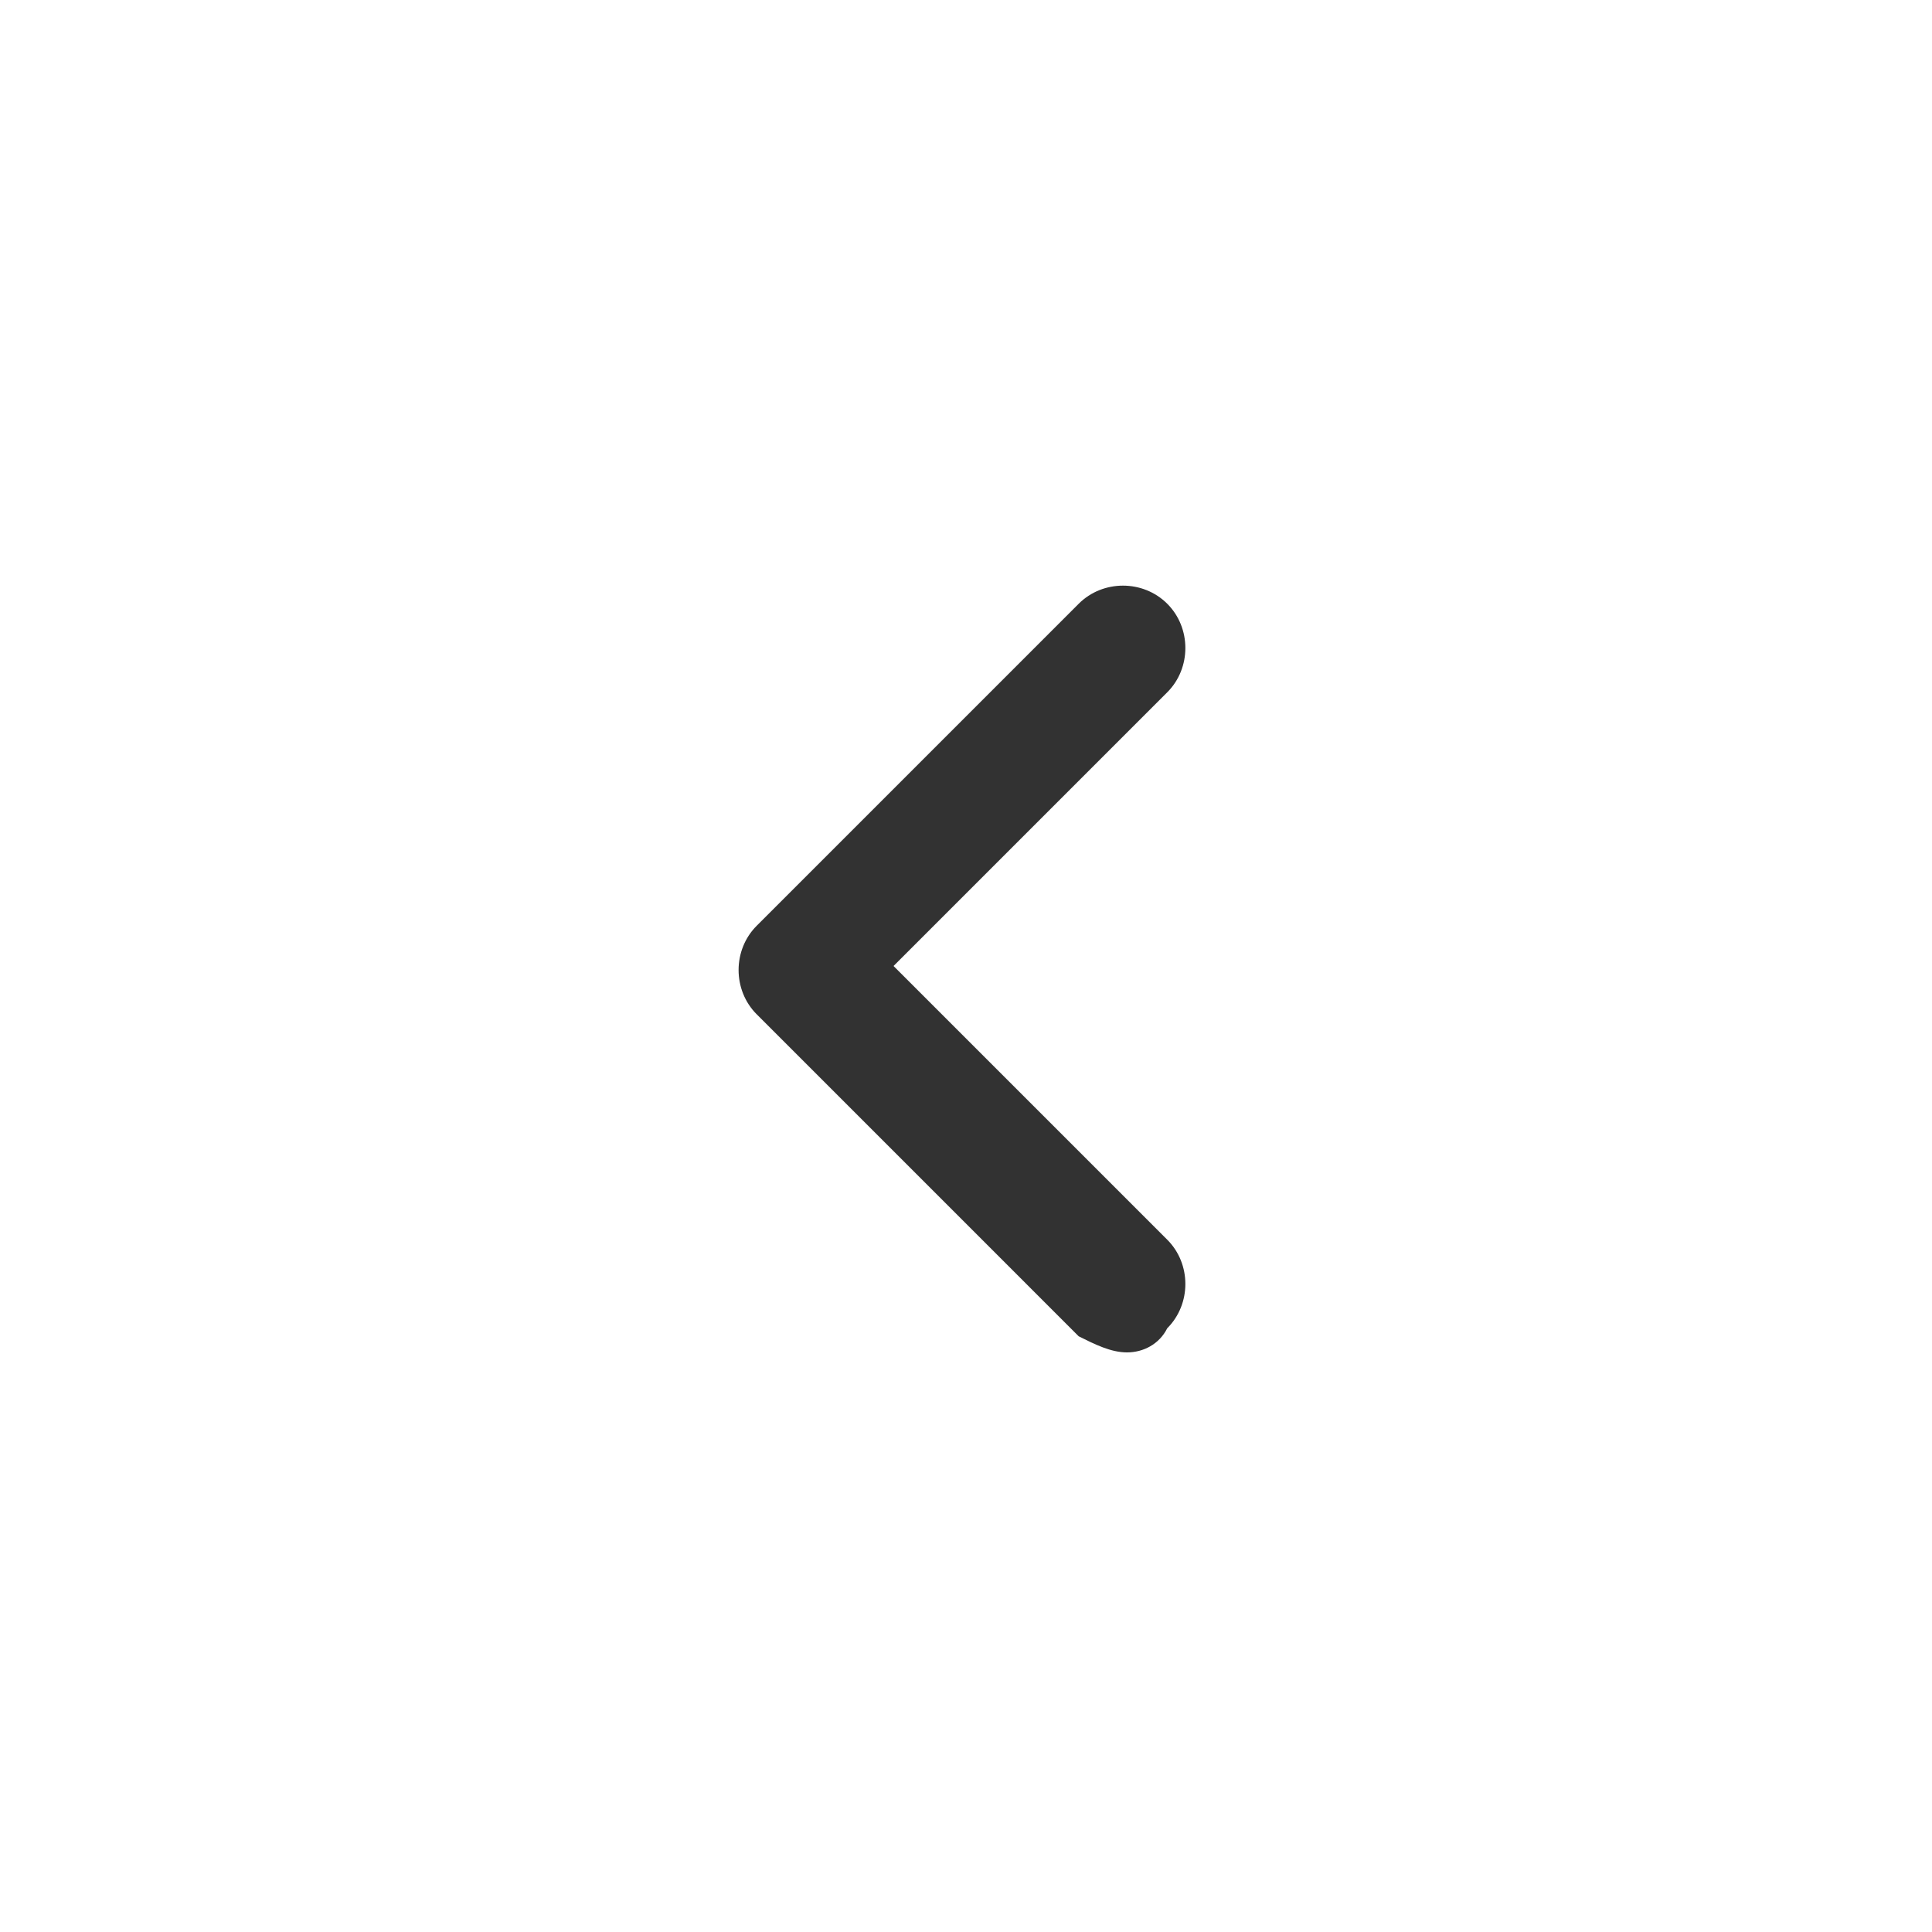
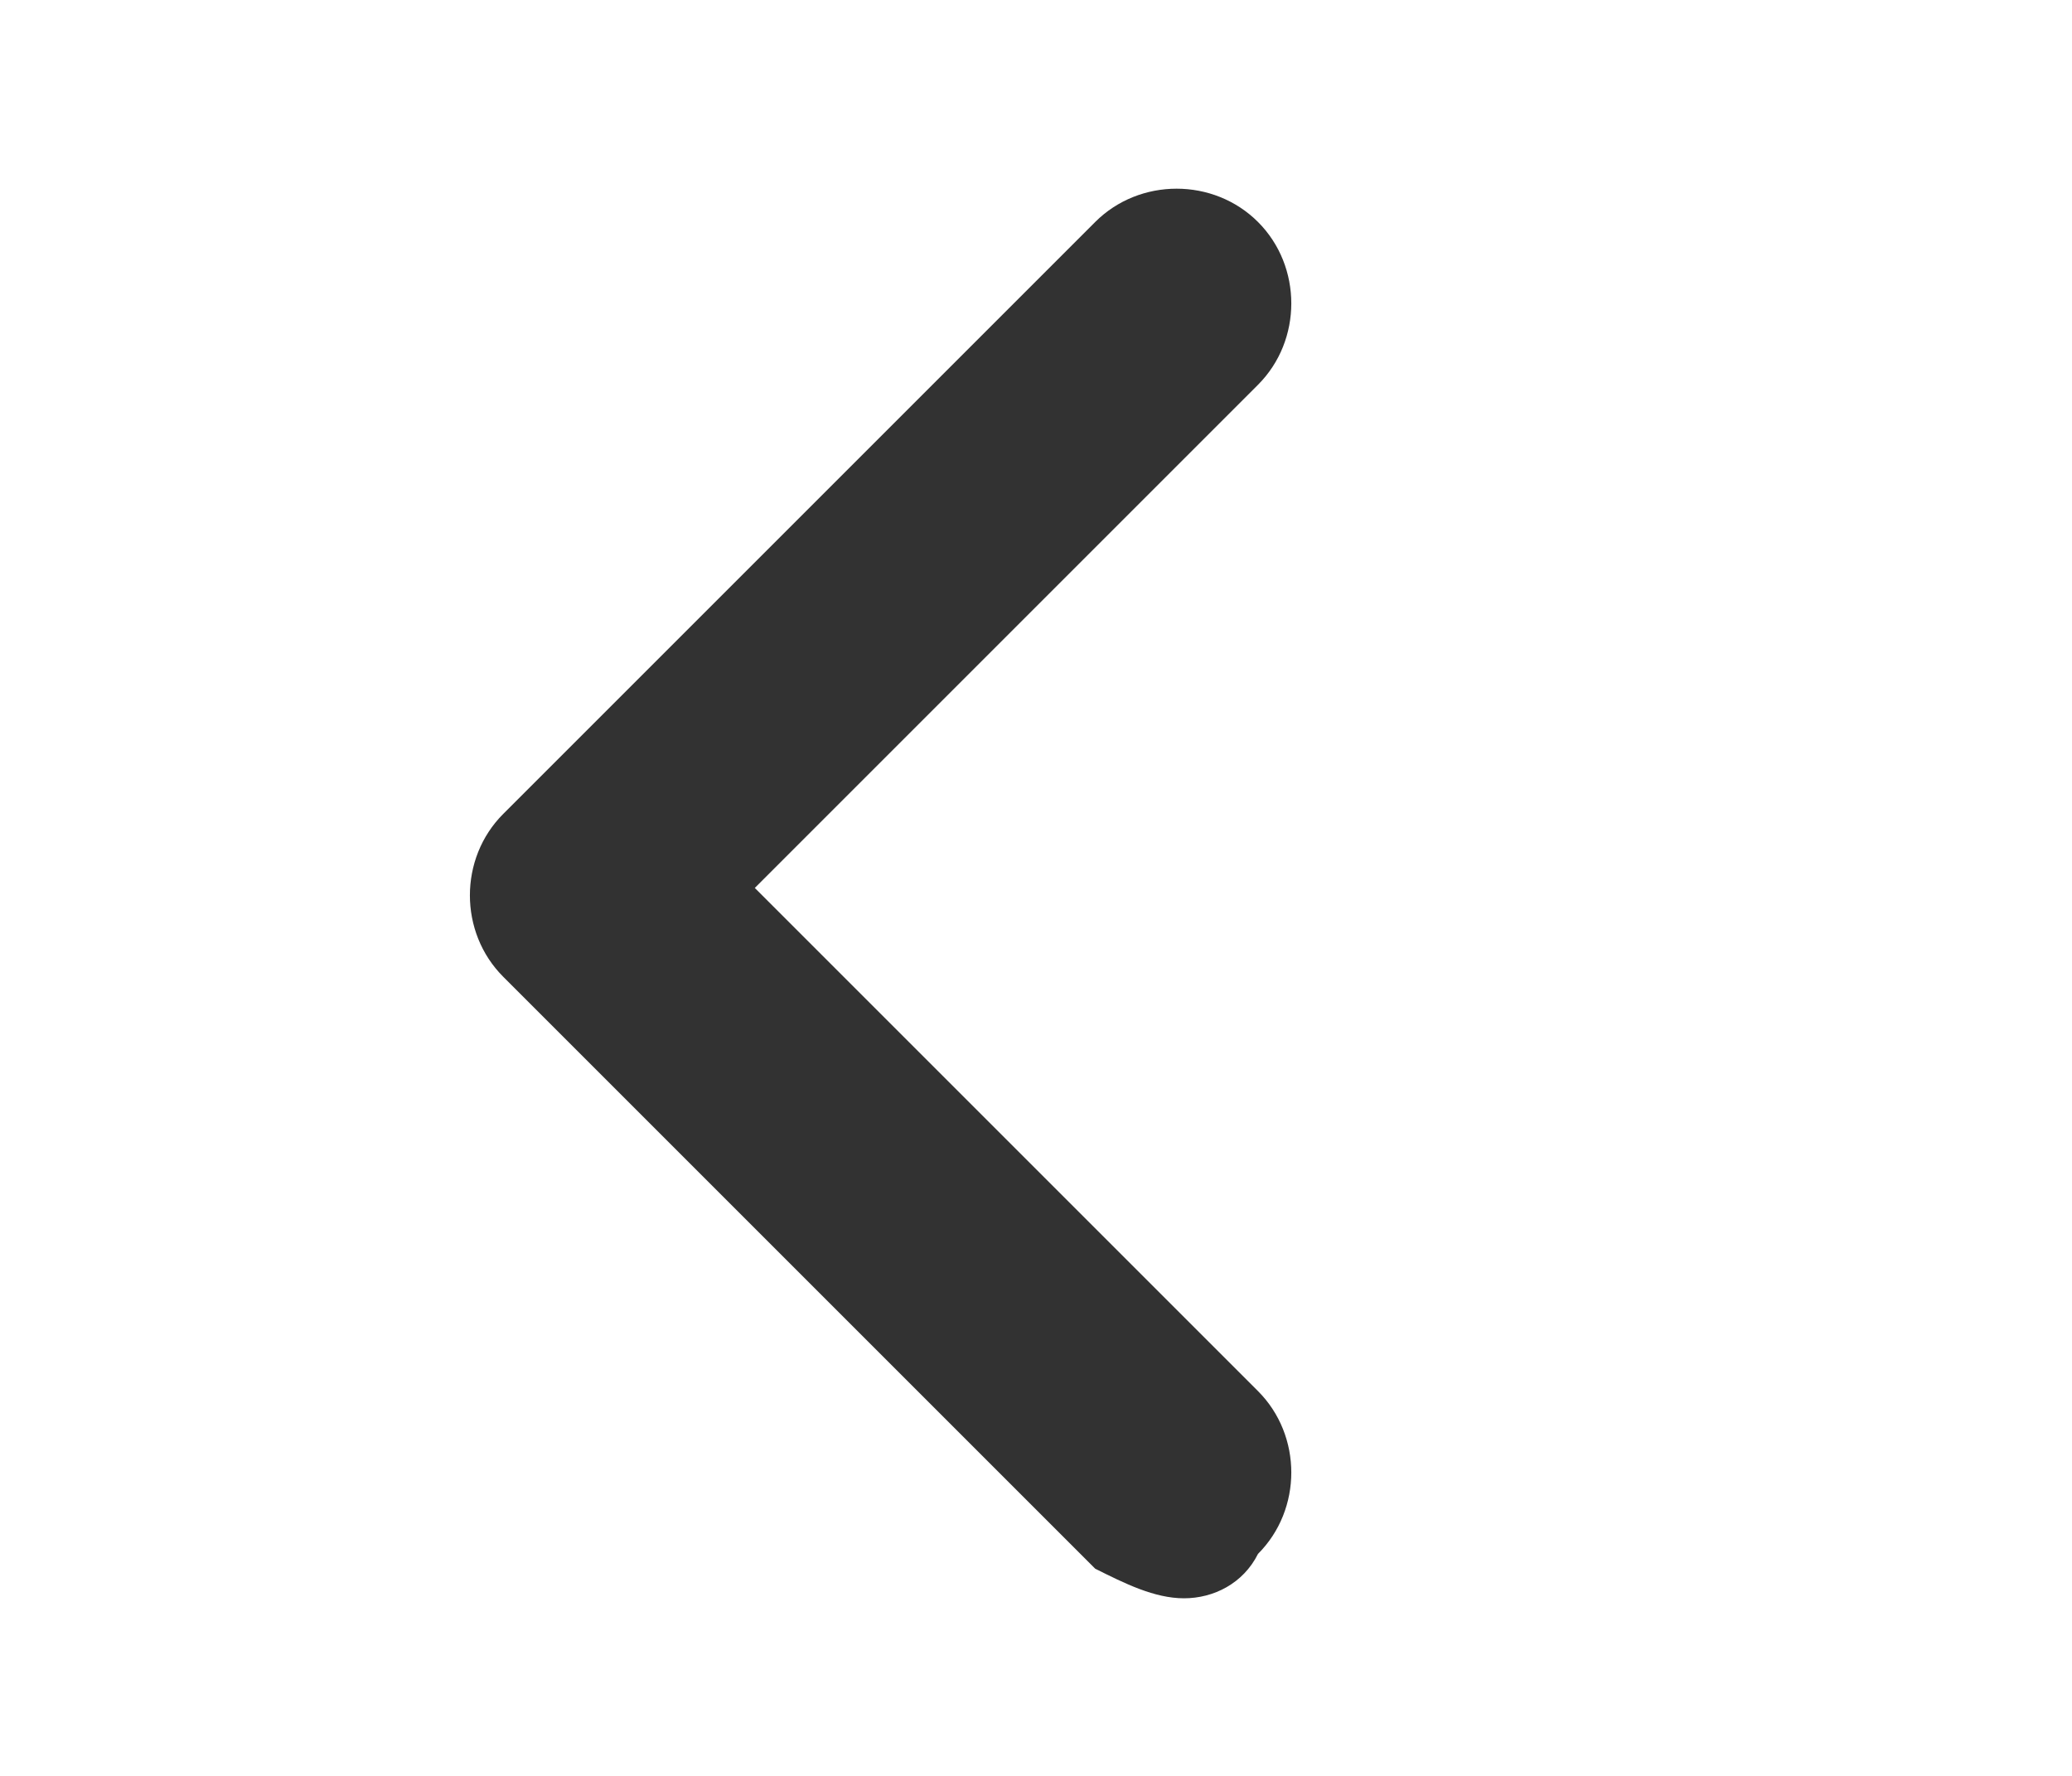
- <svg xmlns="http://www.w3.org/2000/svg" version="1.1" id="Layer_1" x="0px" y="0px" viewBox="0 0 24 24" style="enable-background:new 0 0 24 24;" xml:space="preserve">
+ <svg xmlns="http://www.w3.org/2000/svg" version="1.1" id="Layer_1" x="0px" y="0px" viewBox="6 6 14 12" style="enable-background:new 0 0 24 24;" xml:space="preserve">
  <style type="text/css">
	.st0{fill:#323232;}
	.st1{fill:none;}
</style>
  <g>
    <path class="st0" d="M14,16.8c-0.2,0-0.4-0.1-0.6-0.2l-4-4c-0.3-0.3-0.3-0.8,0-1.1l4-4c0.3-0.3,0.8-0.3,1.1,0   c0.3,0.3,0.3,0.8,0,1.1L11.1,12l3.4,3.4c0.3,0.3,0.3,0.8,0,1.1C14.4,16.7,14.2,16.8,14,16.8z" />
  </g>
</svg>
